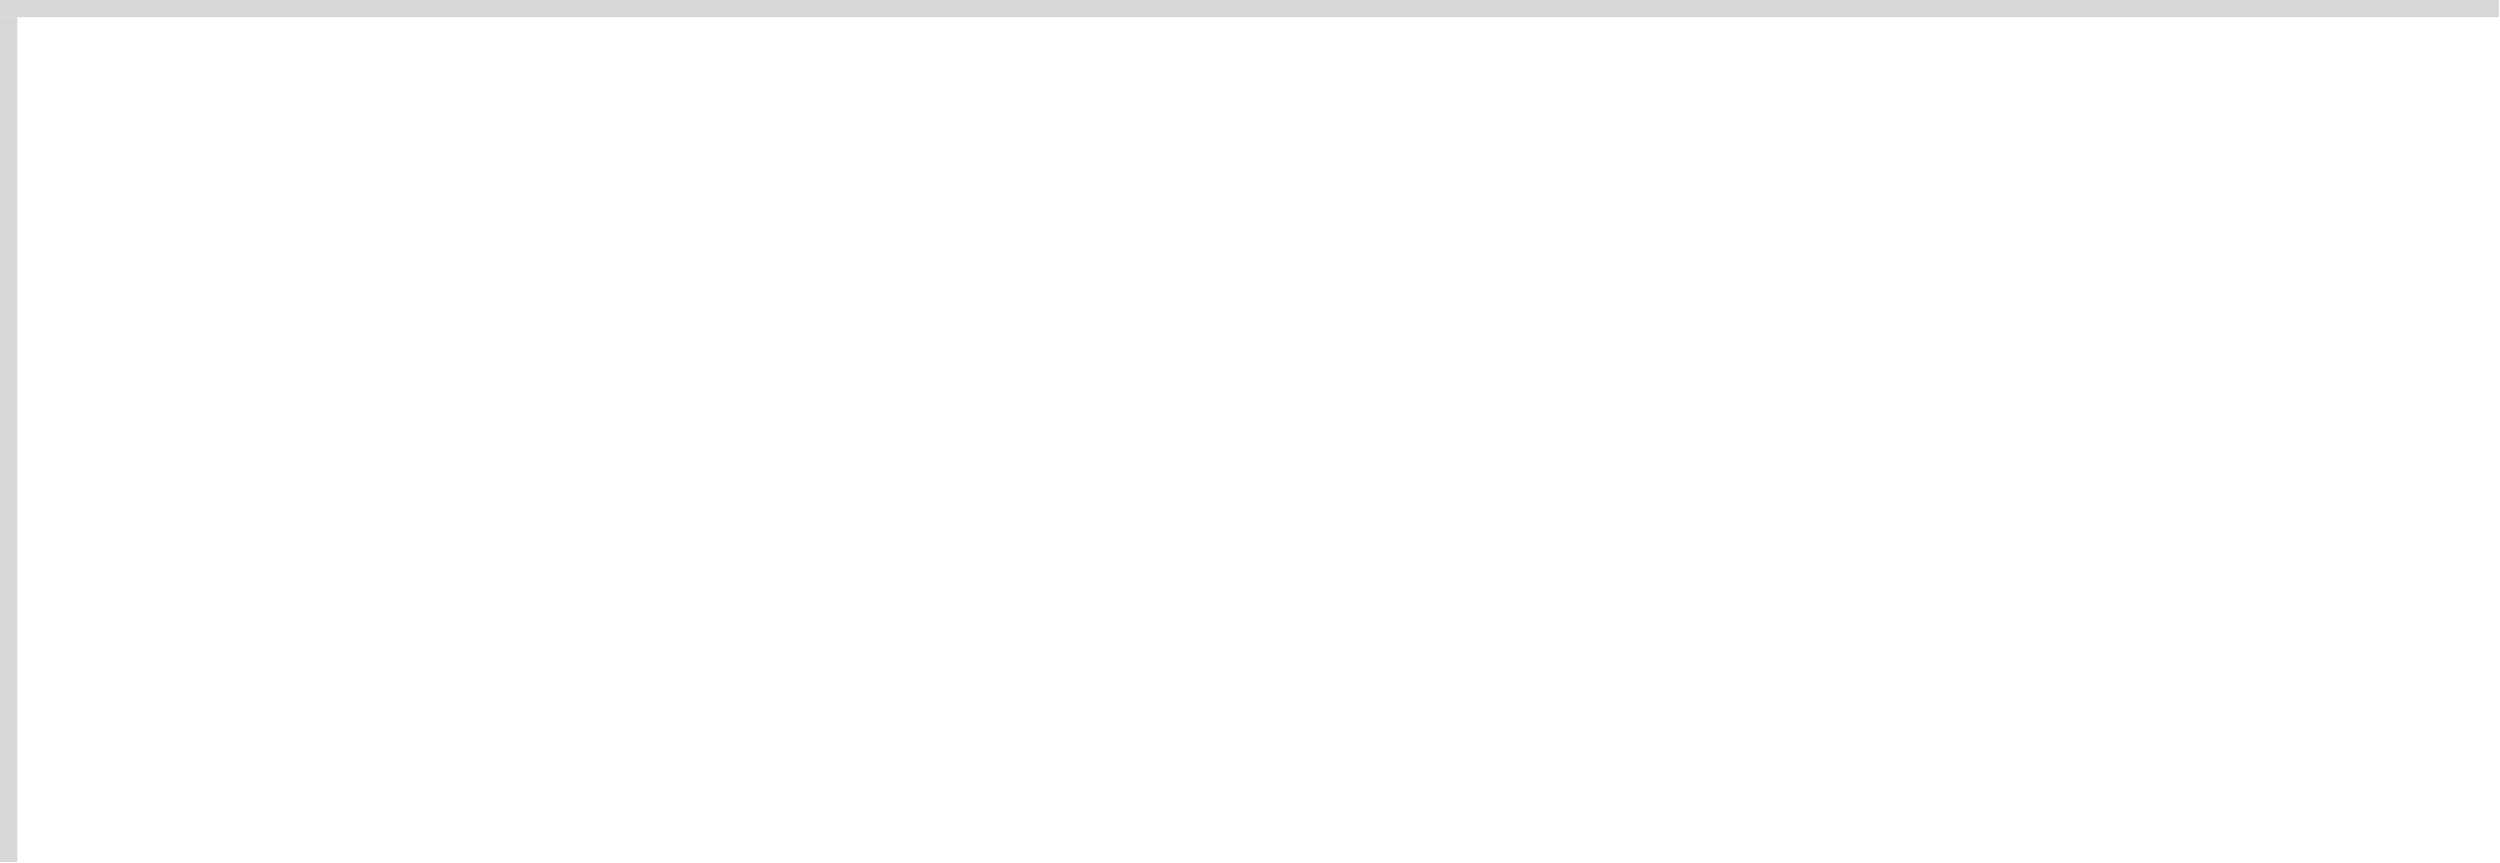
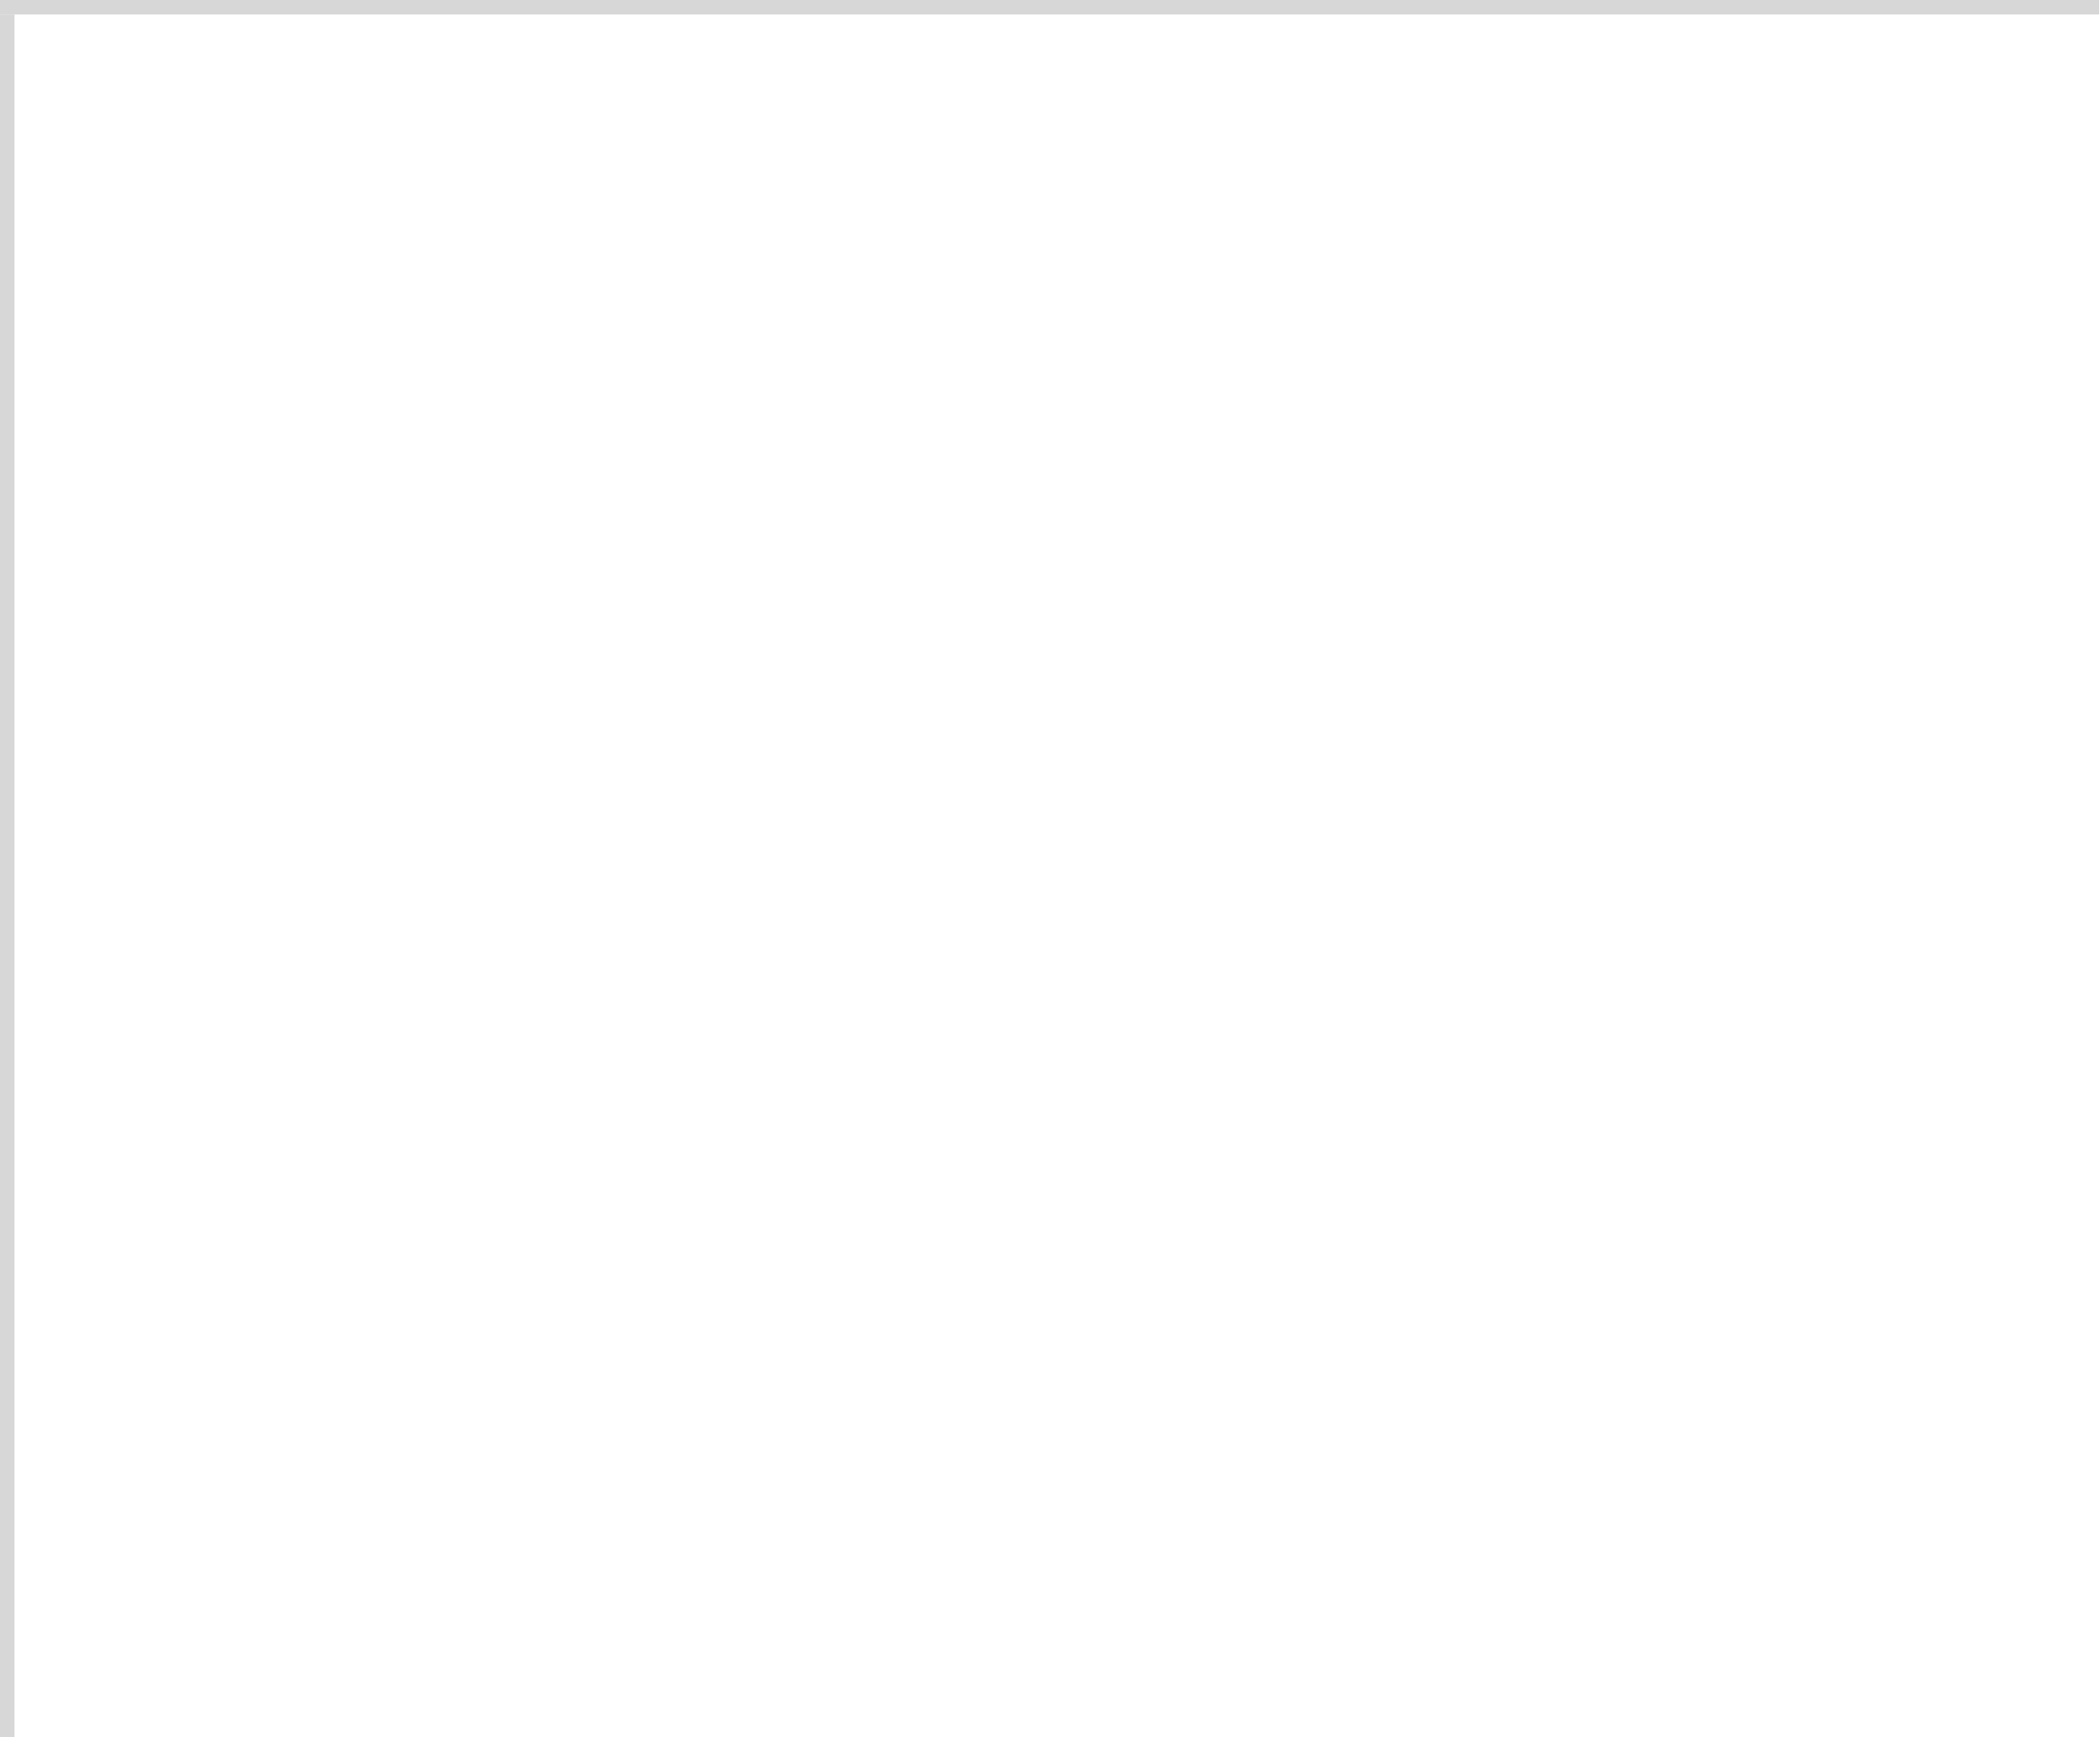
- <svg xmlns="http://www.w3.org/2000/svg" version="1.1" width="145px" height="50px" viewBox="90 747 145 50">
-   <path d="M 1 1  L 145 1  L 145 50  L 1 50  L 1 1  Z " fill-rule="nonzero" fill="rgba(255, 255, 255, 1)" stroke="none" transform="matrix(1 0 0 1 90 747 )" class="fill" />
-   <path d="M 0.5 1  L 0.5 50  " stroke-width="1" stroke-dasharray="0" stroke="rgba(215, 215, 215, 1)" fill="none" transform="matrix(1 0 0 1 90 747 )" class="stroke" />
+ <svg xmlns="http://www.w3.org/2000/svg" version="1.1" width="145px" height="120px" viewBox="90 747 145 120">
+   <path d="M 1 1  L 145 1  L 145 120  L 1 120  L 1 1  Z " fill-rule="nonzero" fill="rgba(255, 255, 255, 1)" stroke="none" transform="matrix(1 0 0 1 90 747 )" class="fill" />
+   <path d="M 0.5 1  L 0.5 120  " stroke-width="1" stroke-dasharray="0" stroke="rgba(215, 215, 215, 1)" fill="none" transform="matrix(1 0 0 1 90 747 )" class="stroke" />
  <path d="M 0 0.5  L 145 0.5  " stroke-width="1" stroke-dasharray="0" stroke="rgba(215, 215, 215, 1)" fill="none" transform="matrix(1 0 0 1 90 747 )" class="stroke" />
</svg>
